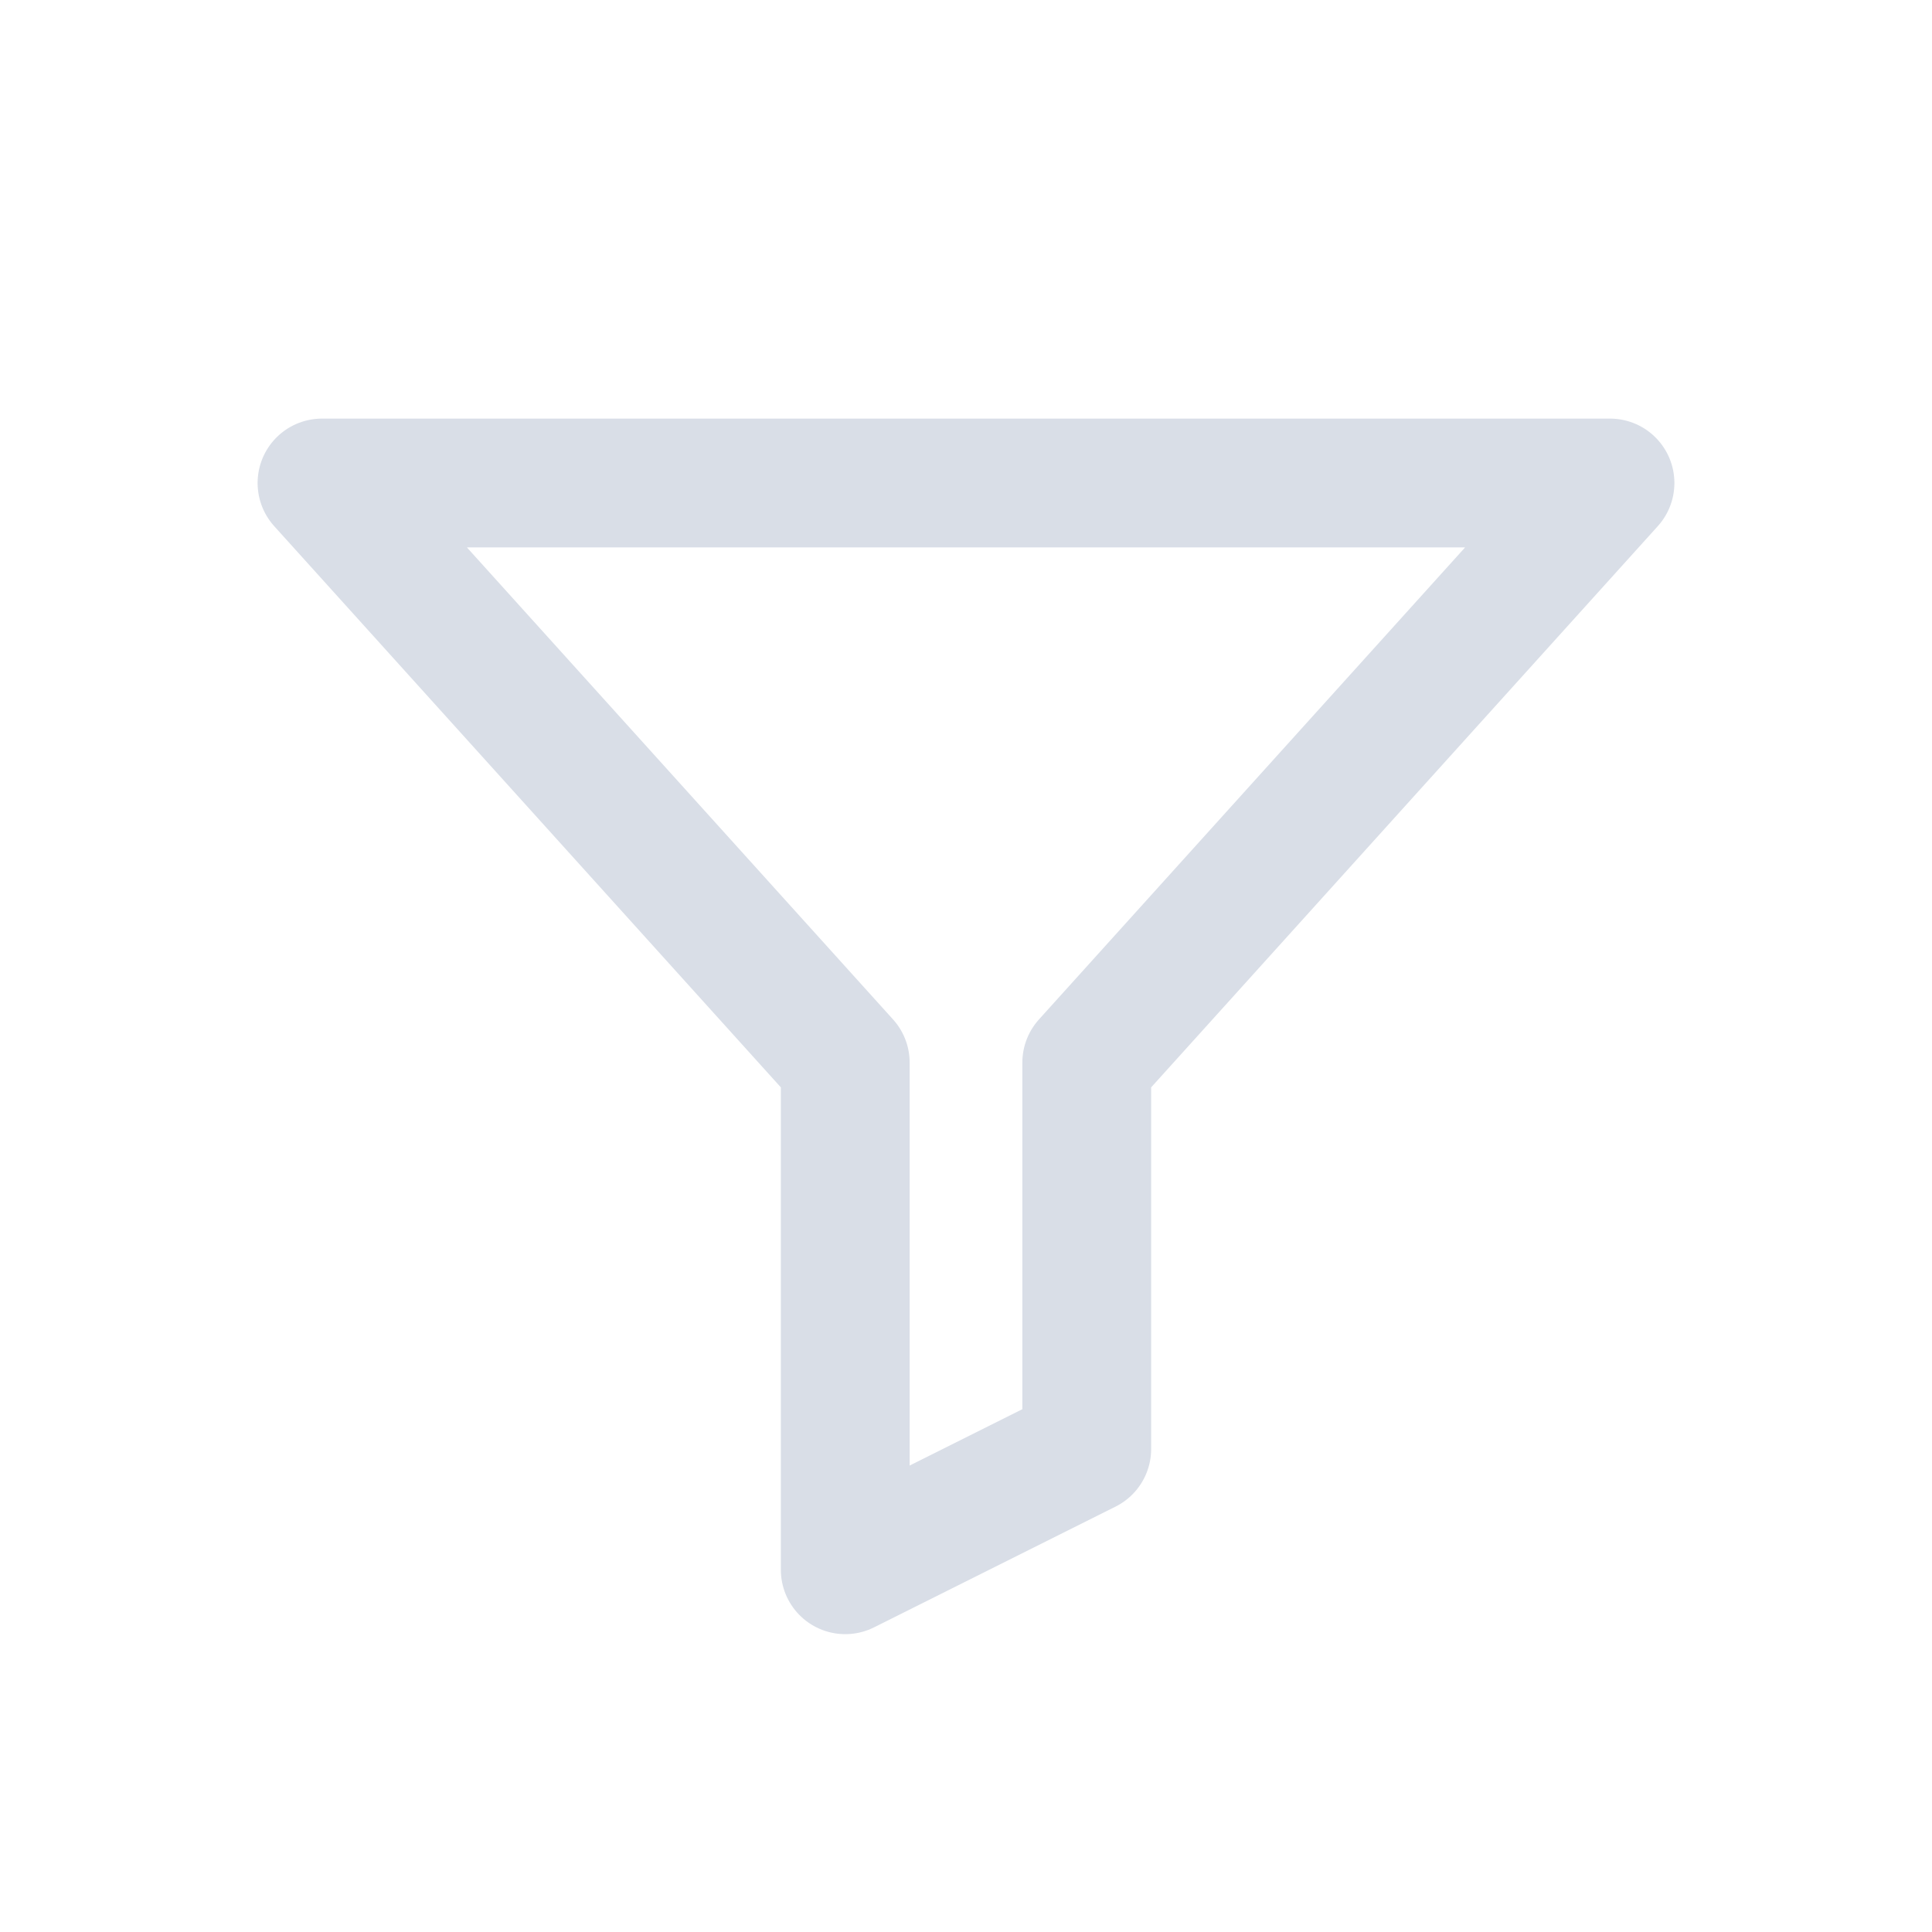
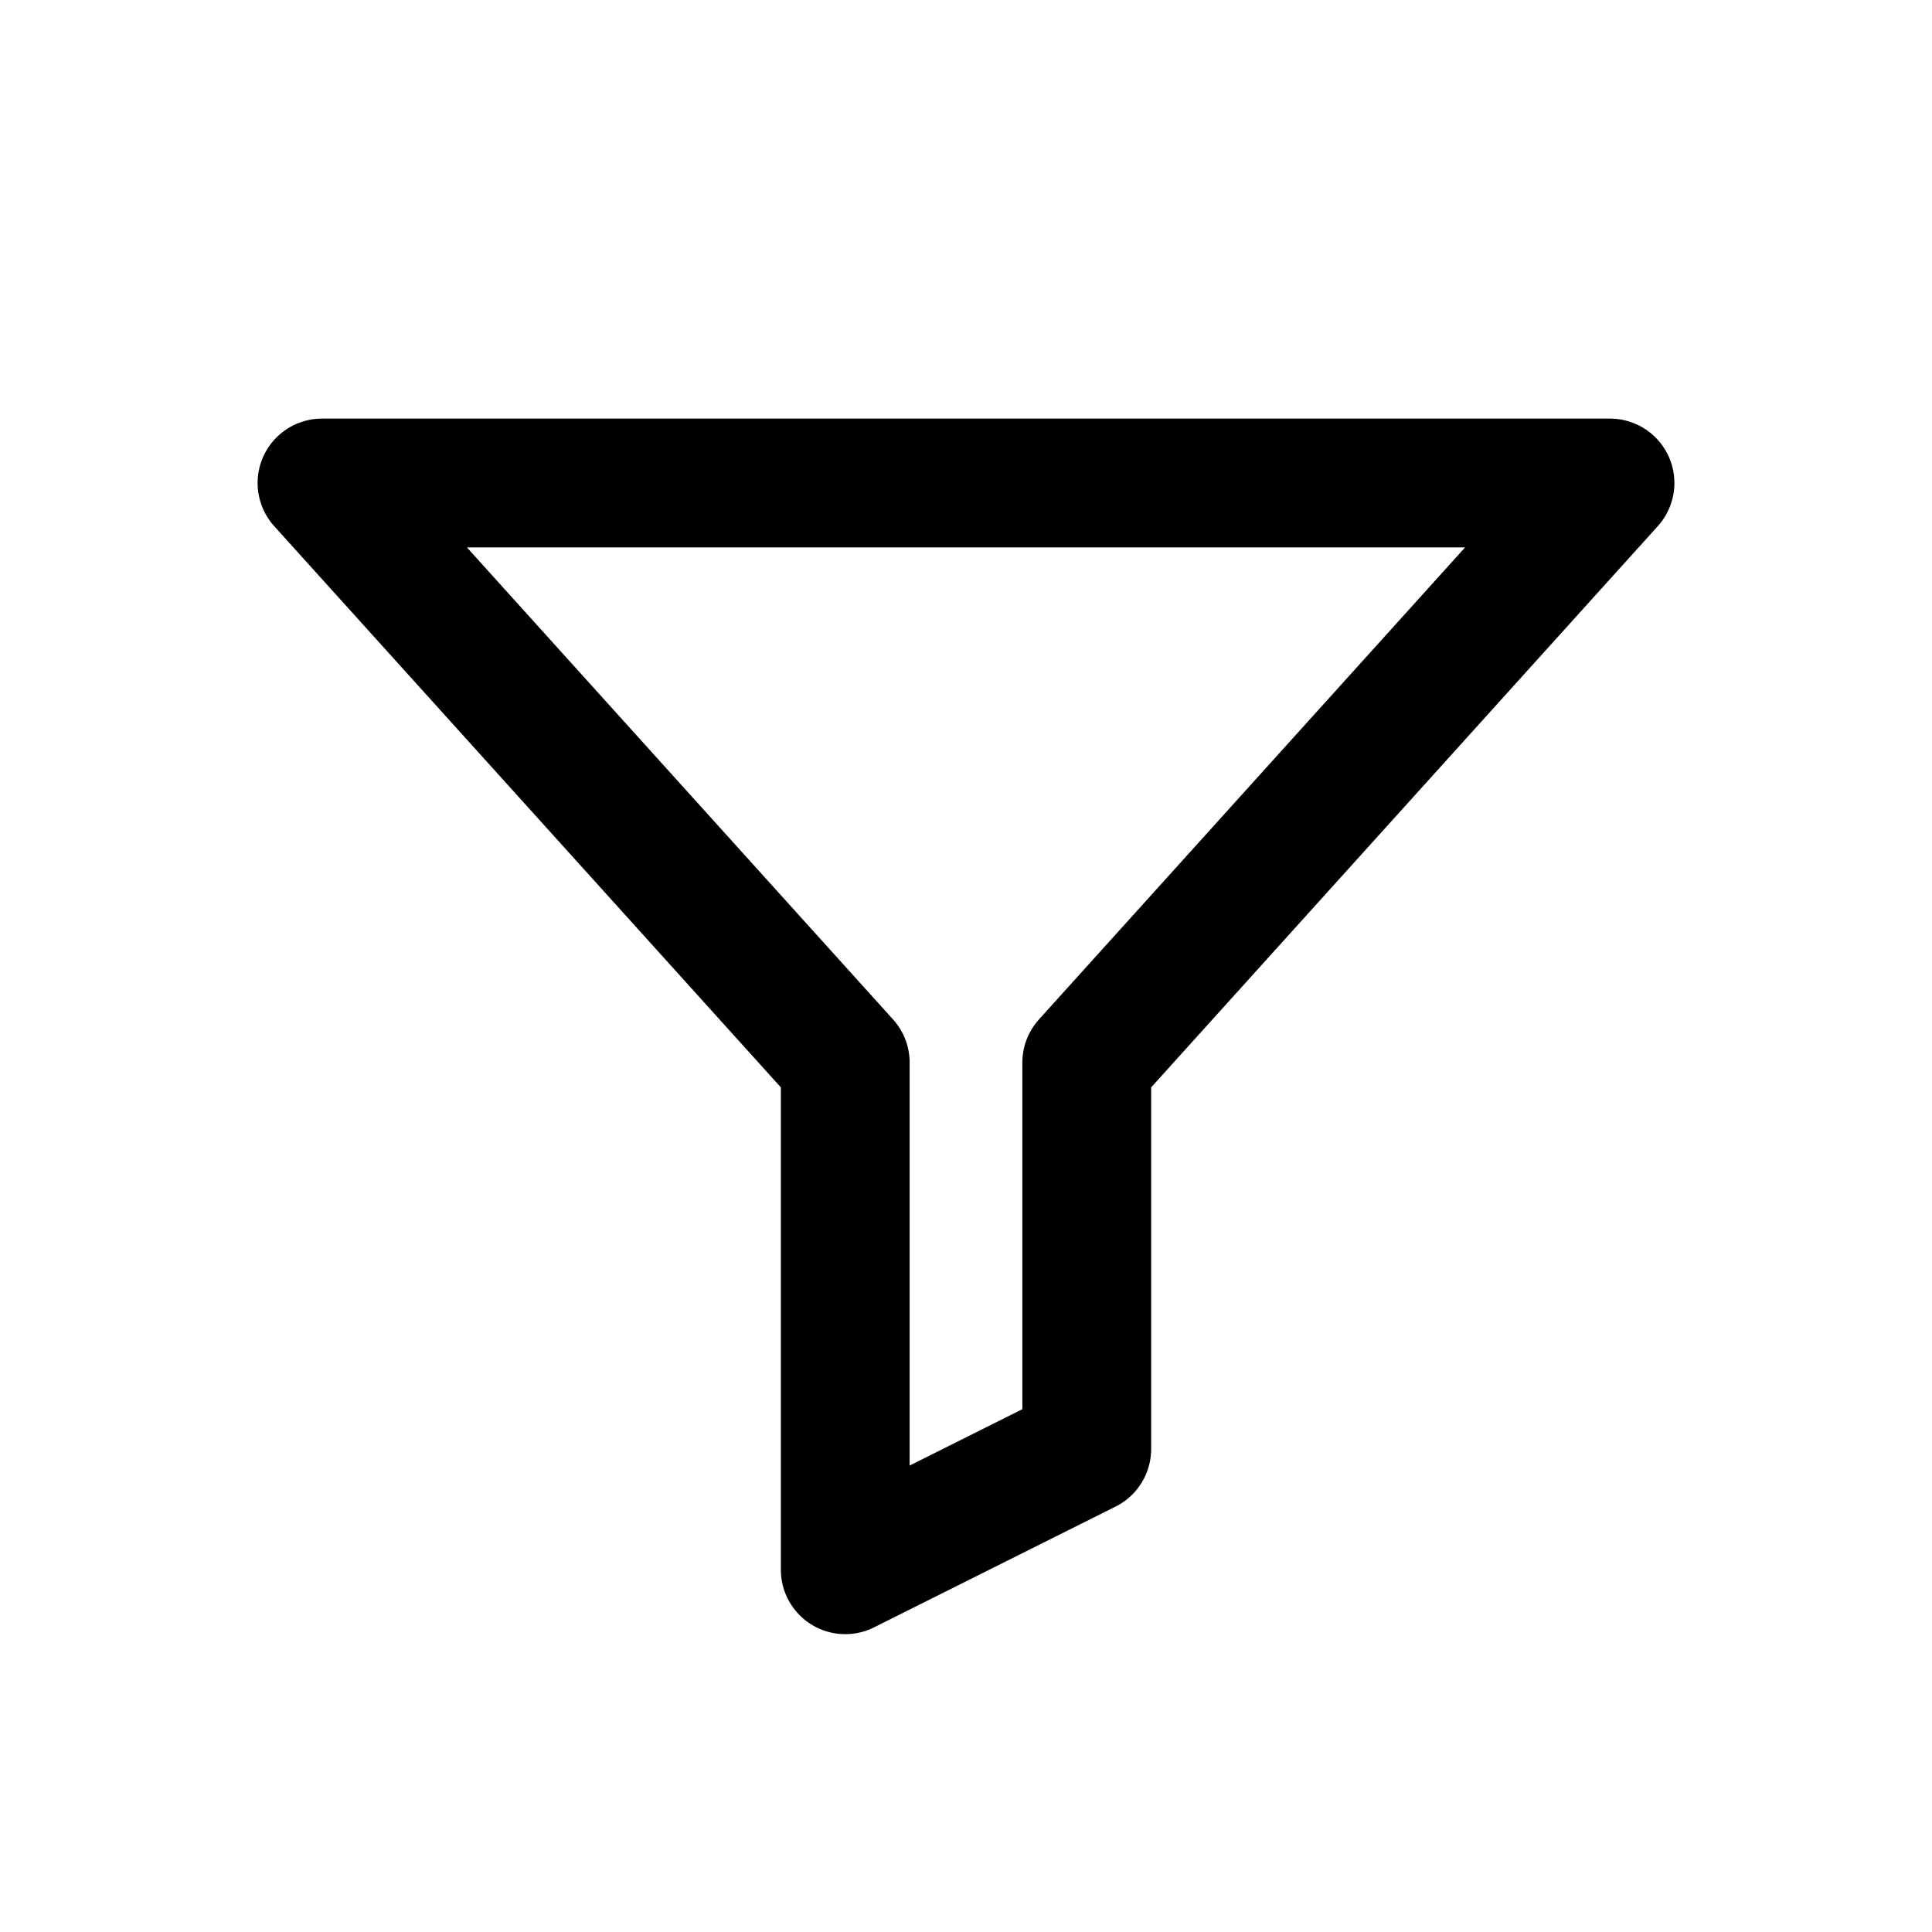
<svg xmlns="http://www.w3.org/2000/svg" width="24" height="24" viewBox="0 0 24 24" fill="none">
-   <path d="M4 6h16l-6.5 7.2v4.8l-3 1.5v-6.3L4 6Z" stroke="#D9DEE7" stroke-width="1.6" stroke-linejoin="round" />
+   <path d="M4 6h16l-6.5 7.2v4.8l-3 1.5v-6.3L4 6Z" stroke="currentColor" stroke-width="1.6" stroke-linejoin="round" />
</svg>
